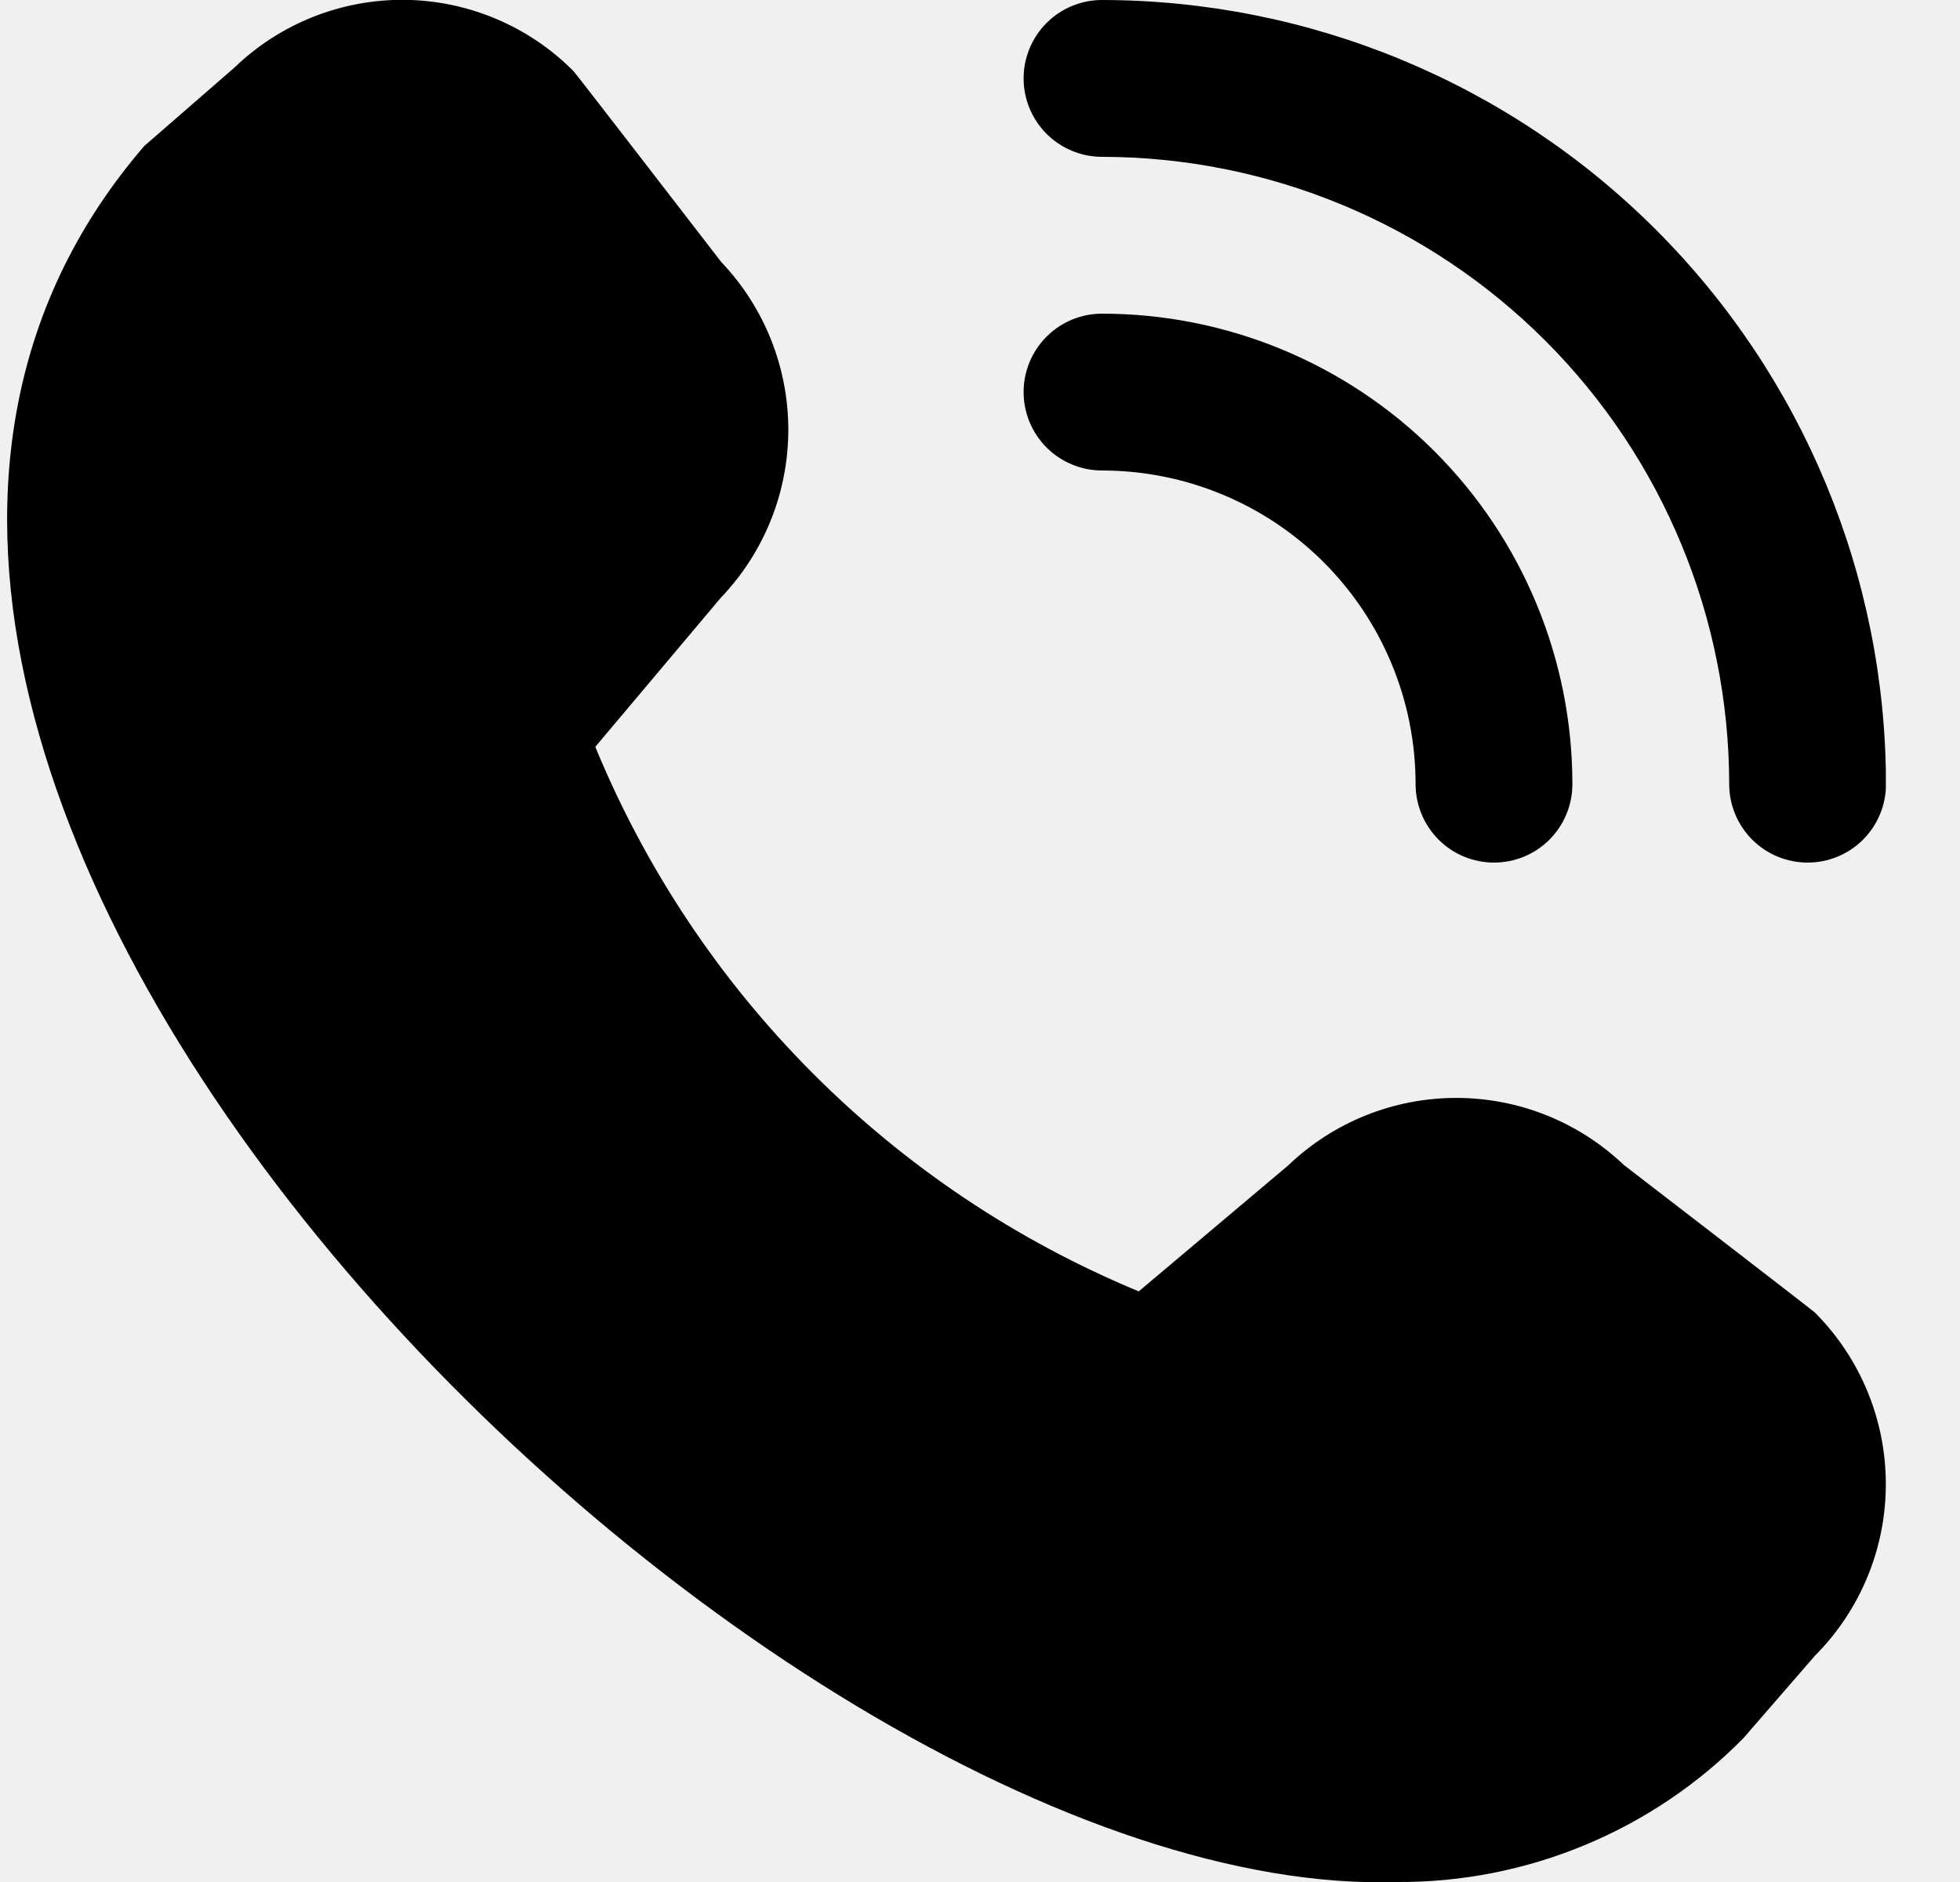
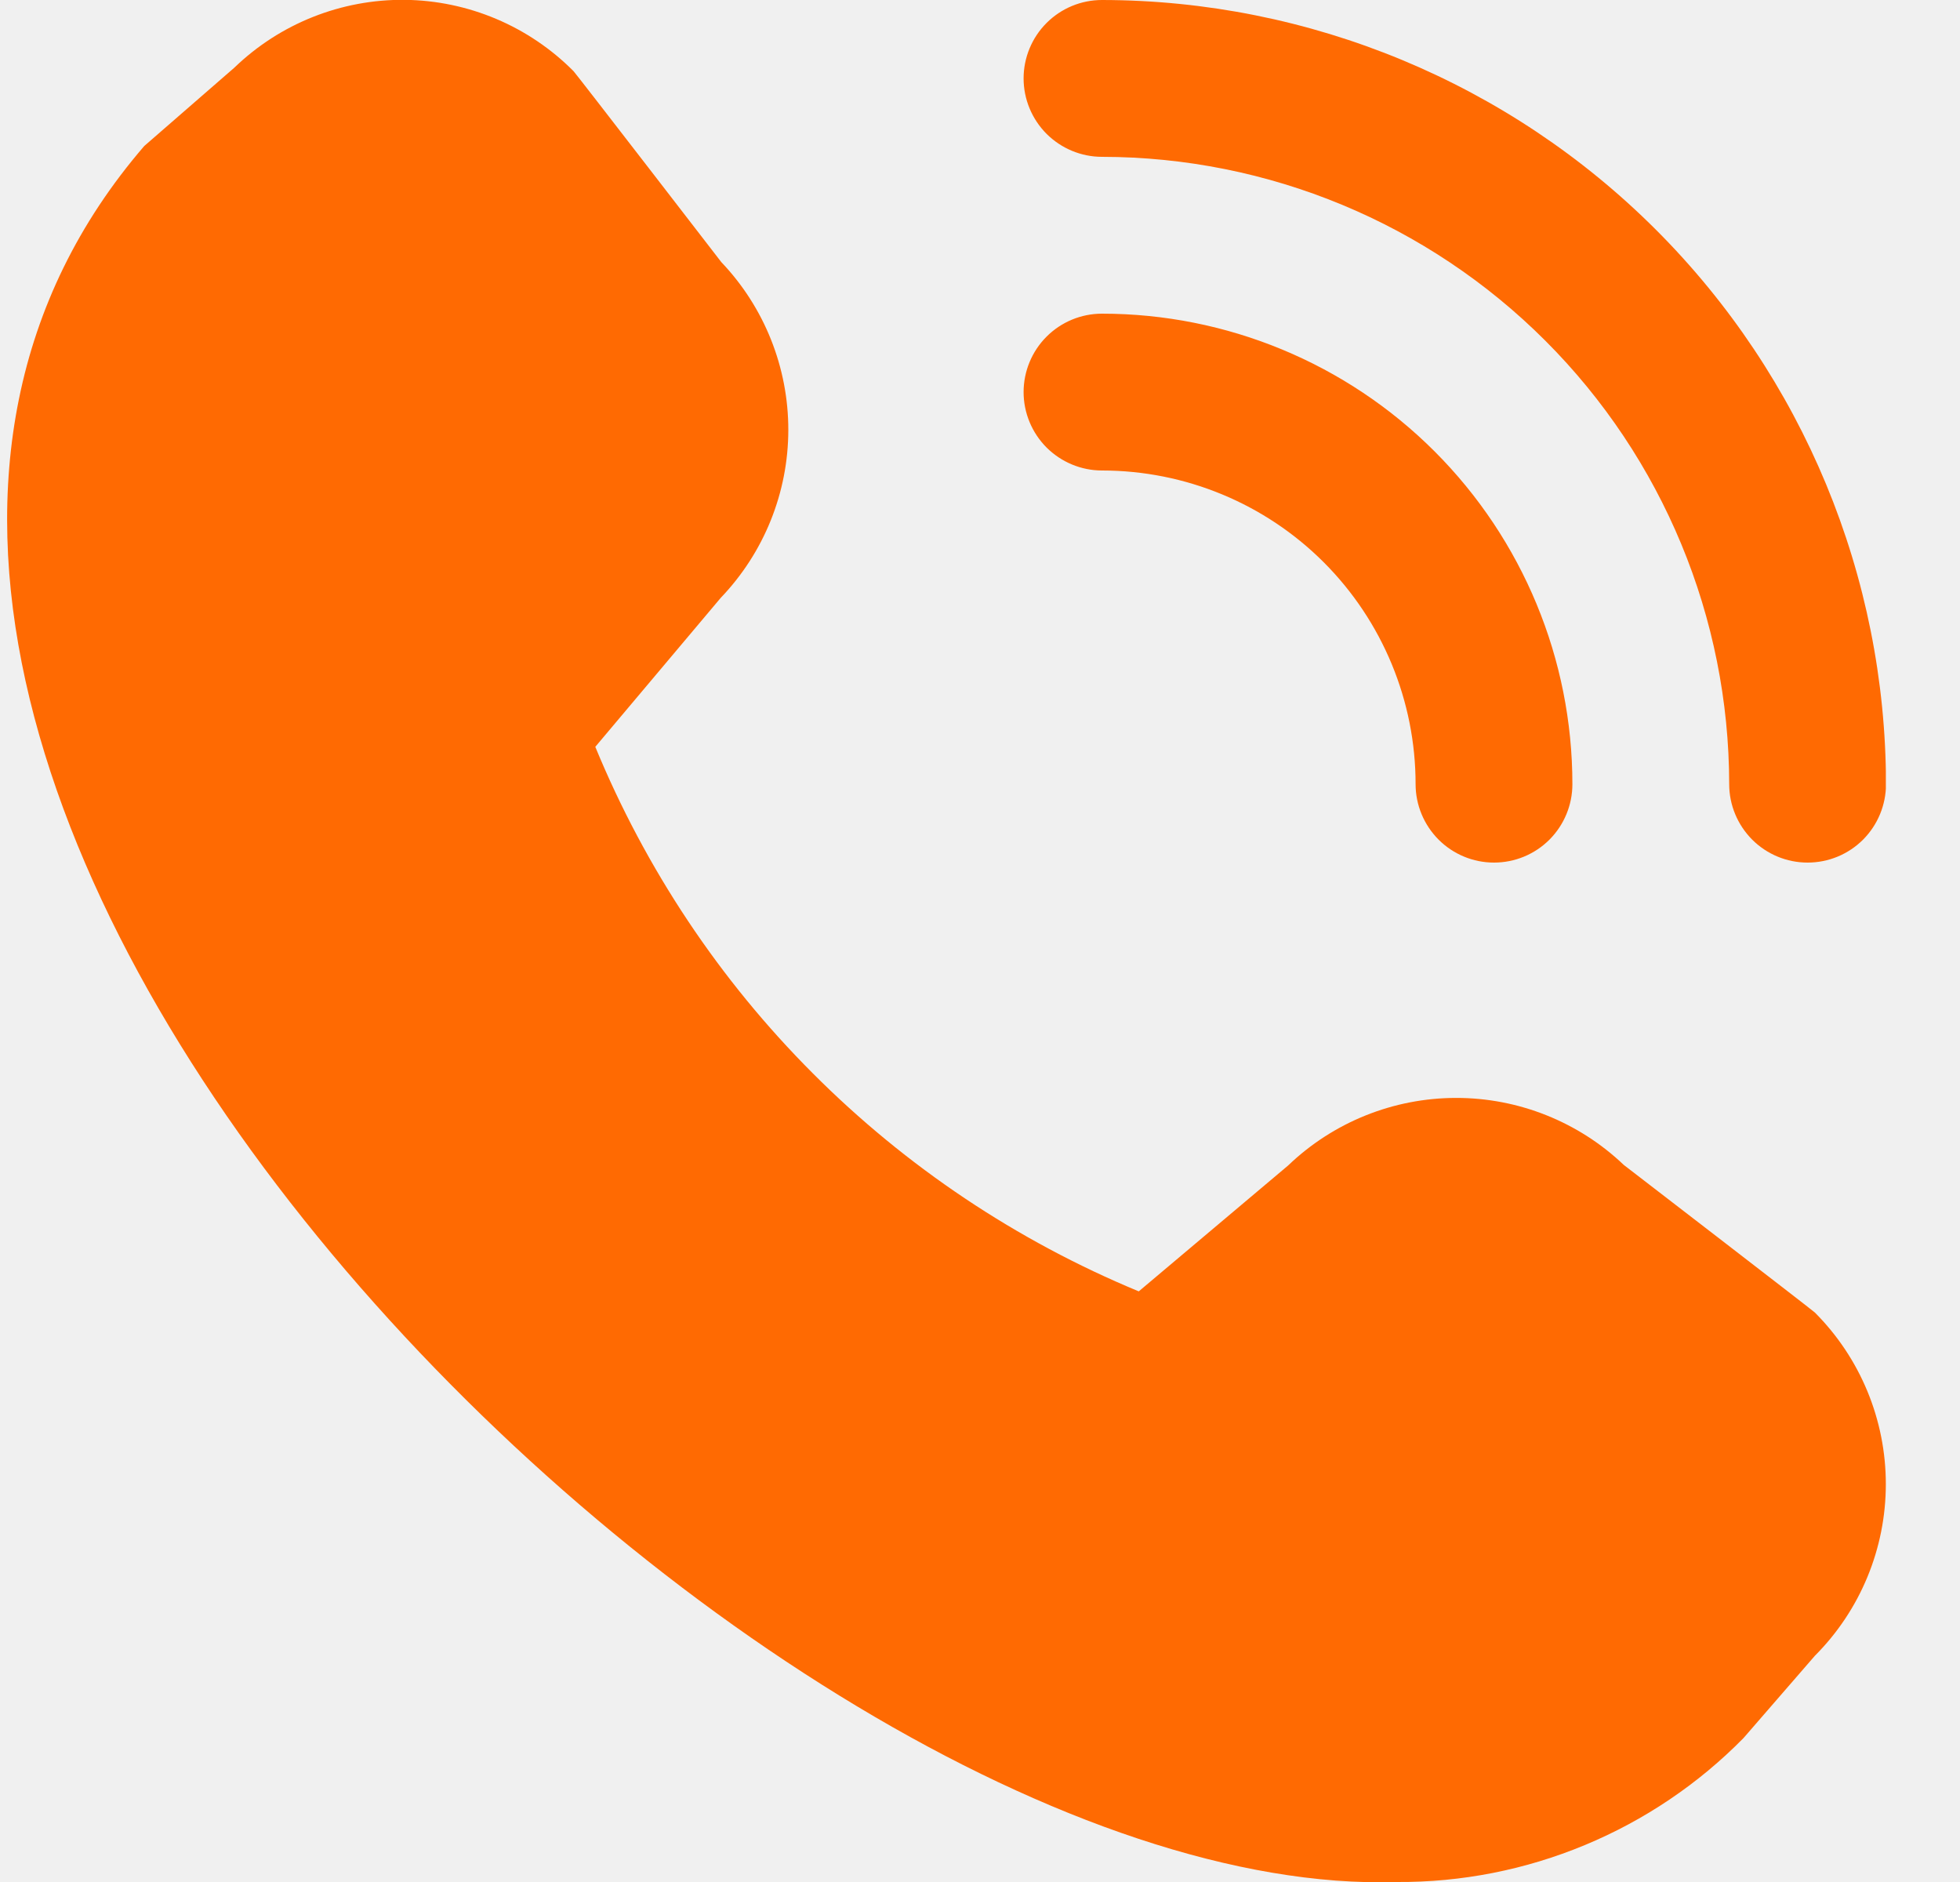
<svg xmlns="http://www.w3.org/2000/svg" width="25" height="24" viewBox="0 0 25 24" fill="none">
  <g clip-path="url(#clip0_1_4232)">
-     <path d="M23.056 11C22.791 11 22.537 10.895 22.349 10.707C22.162 10.519 22.056 10.265 22.056 10C22.054 7.879 21.211 5.845 19.711 4.345C18.211 2.845 16.177 2.002 14.056 2C13.791 2 13.537 1.894 13.349 1.707C13.162 1.519 13.056 1.265 13.056 1C13.056 0.735 13.162 0.48 13.349 0.293C13.537 0.105 13.791 -0 14.056 -0C16.708 0.003 19.25 1.057 21.124 2.932C22.999 4.807 24.053 7.349 24.056 10C24.056 10.265 23.951 10.519 23.764 10.707C23.576 10.895 23.322 11 23.056 11ZM20.056 10C20.056 8.409 19.424 6.882 18.299 5.757C17.174 4.632 15.648 4 14.056 4C13.791 4 13.537 4.105 13.349 4.293C13.162 4.48 13.056 4.735 13.056 5C13.056 5.265 13.162 5.519 13.349 5.707C13.537 5.894 13.791 6 14.056 6C15.117 6 16.135 6.421 16.885 7.171C17.635 7.922 18.056 8.939 18.056 10C18.056 10.265 18.162 10.519 18.349 10.707C18.537 10.895 18.791 11 19.056 11C19.322 11 19.576 10.895 19.764 10.707C19.951 10.519 20.056 10.265 20.056 10ZM22.239 22.164L23.149 21.115C23.729 20.534 24.054 19.747 24.054 18.926C24.054 18.106 23.729 17.319 23.149 16.738C23.118 16.707 20.712 14.856 20.712 14.856C20.135 14.306 19.368 14 18.571 14.001C17.773 14.002 17.007 14.31 16.431 14.862L14.525 16.468C12.97 15.824 11.556 14.879 10.367 13.687C9.177 12.496 8.235 11.081 7.593 9.524L9.193 7.624C9.745 7.048 10.054 6.282 10.055 5.484C10.056 4.687 9.75 3.919 9.2 3.342C9.2 3.342 7.347 0.939 7.316 0.908C6.746 0.334 5.972 0.007 5.163 -0.002C4.353 -0.01 3.573 0.3 2.99 0.862L1.84 1.862C-4.954 9.744 9.676 24.261 17.818 24C18.641 24.005 19.455 23.845 20.215 23.529C20.974 23.214 21.663 22.75 22.239 22.164Z" fill="currentColor" />
+     <path d="M23.056 11C22.791 11 22.537 10.895 22.349 10.707C22.162 10.519 22.056 10.265 22.056 10C22.054 7.879 21.211 5.845 19.711 4.345C18.211 2.845 16.177 2.002 14.056 2C13.791 2 13.537 1.894 13.349 1.707C13.162 1.519 13.056 1.265 13.056 1C13.056 0.735 13.162 0.48 13.349 0.293C13.537 0.105 13.791 -0 14.056 -0C16.708 0.003 19.25 1.057 21.124 2.932C22.999 4.807 24.053 7.349 24.056 10C24.056 10.265 23.951 10.519 23.764 10.707C23.576 10.895 23.322 11 23.056 11ZM20.056 10C20.056 8.409 19.424 6.882 18.299 5.757C17.174 4.632 15.648 4 14.056 4C13.791 4 13.537 4.105 13.349 4.293C13.162 4.48 13.056 4.735 13.056 5C13.056 5.265 13.162 5.519 13.349 5.707C13.537 5.894 13.791 6 14.056 6C15.117 6 16.135 6.421 16.885 7.171C17.635 7.922 18.056 8.939 18.056 10C18.056 10.265 18.162 10.519 18.349 10.707C18.537 10.895 18.791 11 19.056 11C19.322 11 19.576 10.895 19.764 10.707C19.951 10.519 20.056 10.265 20.056 10ZM22.239 22.164L23.149 21.115C23.729 20.534 24.054 19.747 24.054 18.926C24.054 18.106 23.729 17.319 23.149 16.738C23.118 16.707 20.712 14.856 20.712 14.856C20.135 14.306 19.368 14 18.571 14.001C17.773 14.002 17.007 14.31 16.431 14.862L14.525 16.468C12.97 15.824 11.556 14.879 10.367 13.687C9.177 12.496 8.235 11.081 7.593 9.524L9.193 7.624C9.745 7.048 10.054 6.282 10.055 5.484C10.056 4.687 9.75 3.919 9.2 3.342C9.2 3.342 7.347 0.939 7.316 0.908C6.746 0.334 5.972 0.007 5.163 -0.002C4.353 -0.01 3.573 0.3 2.99 0.862L1.84 1.862C-4.954 9.744 9.676 24.261 17.818 24C18.641 24.005 19.455 23.845 20.215 23.529C20.974 23.214 21.663 22.75 22.239 22.164Z" fill="#FF6A02" />
  </g>
  <defs>
    <clipPath id="clip0_1_4232">
      <rect width="24" height="24" fill="white" transform="translate(0.0541992)" />
    </clipPath>
  </defs>
</svg>
